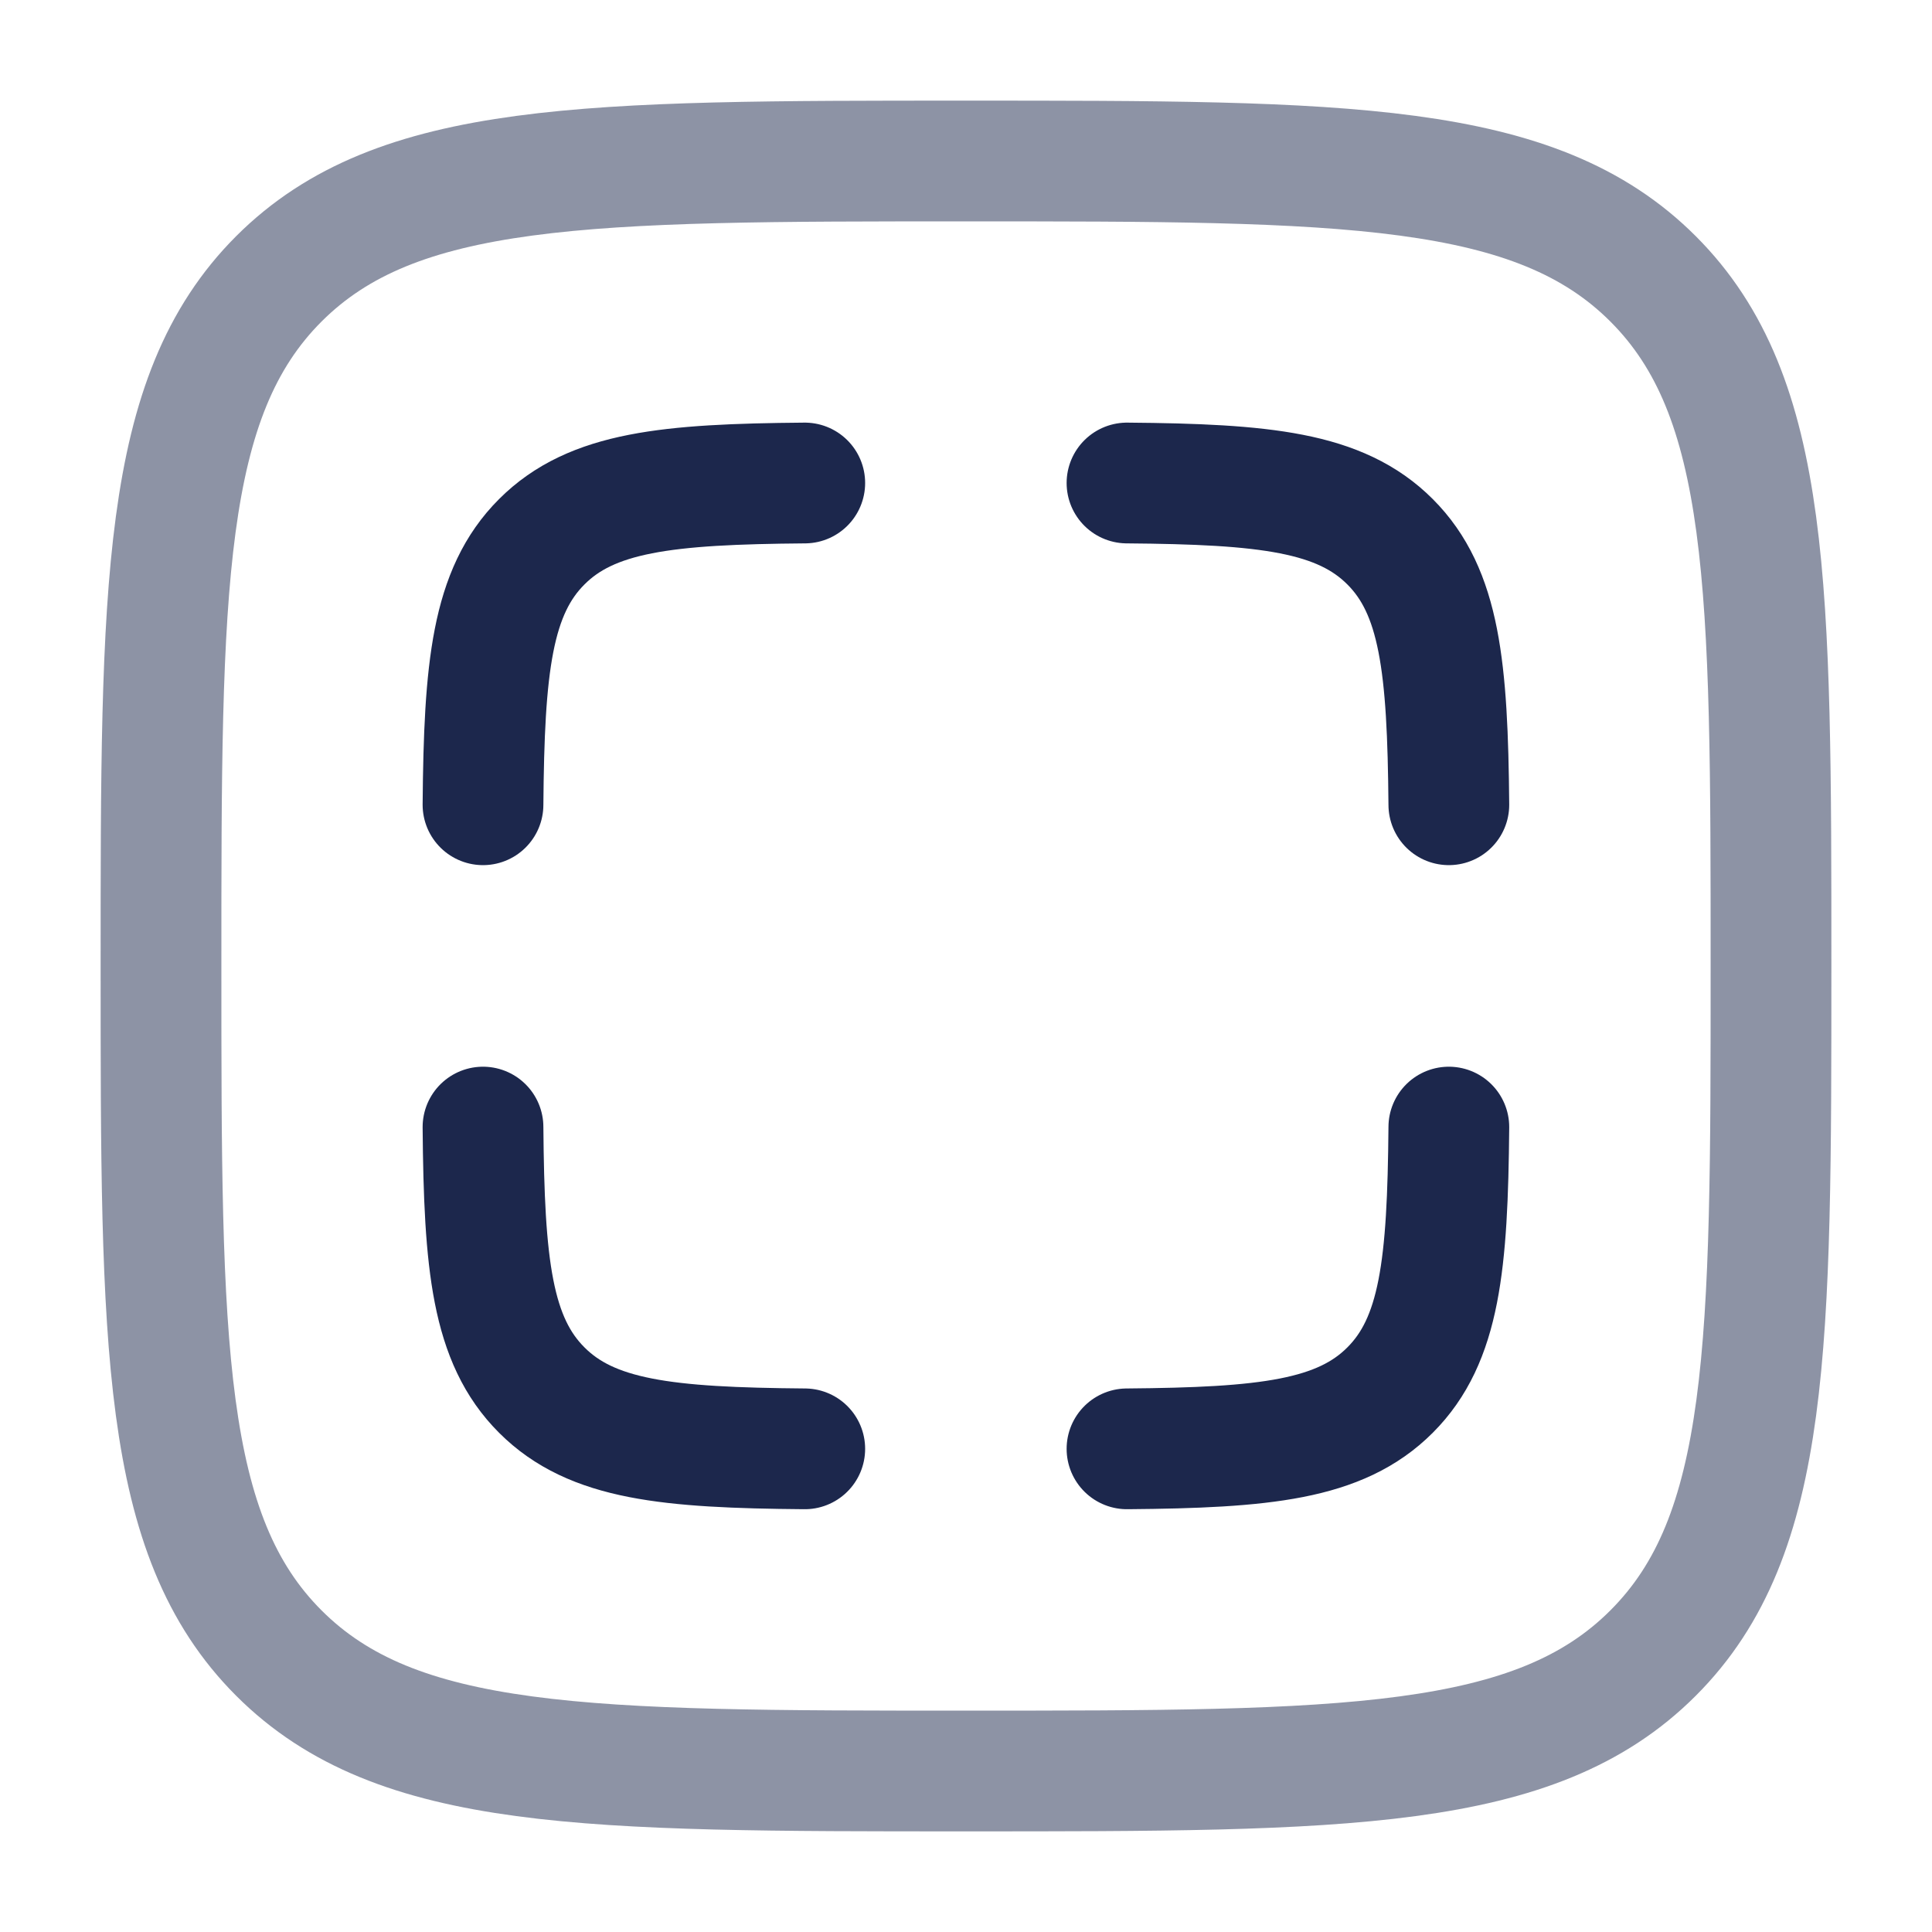
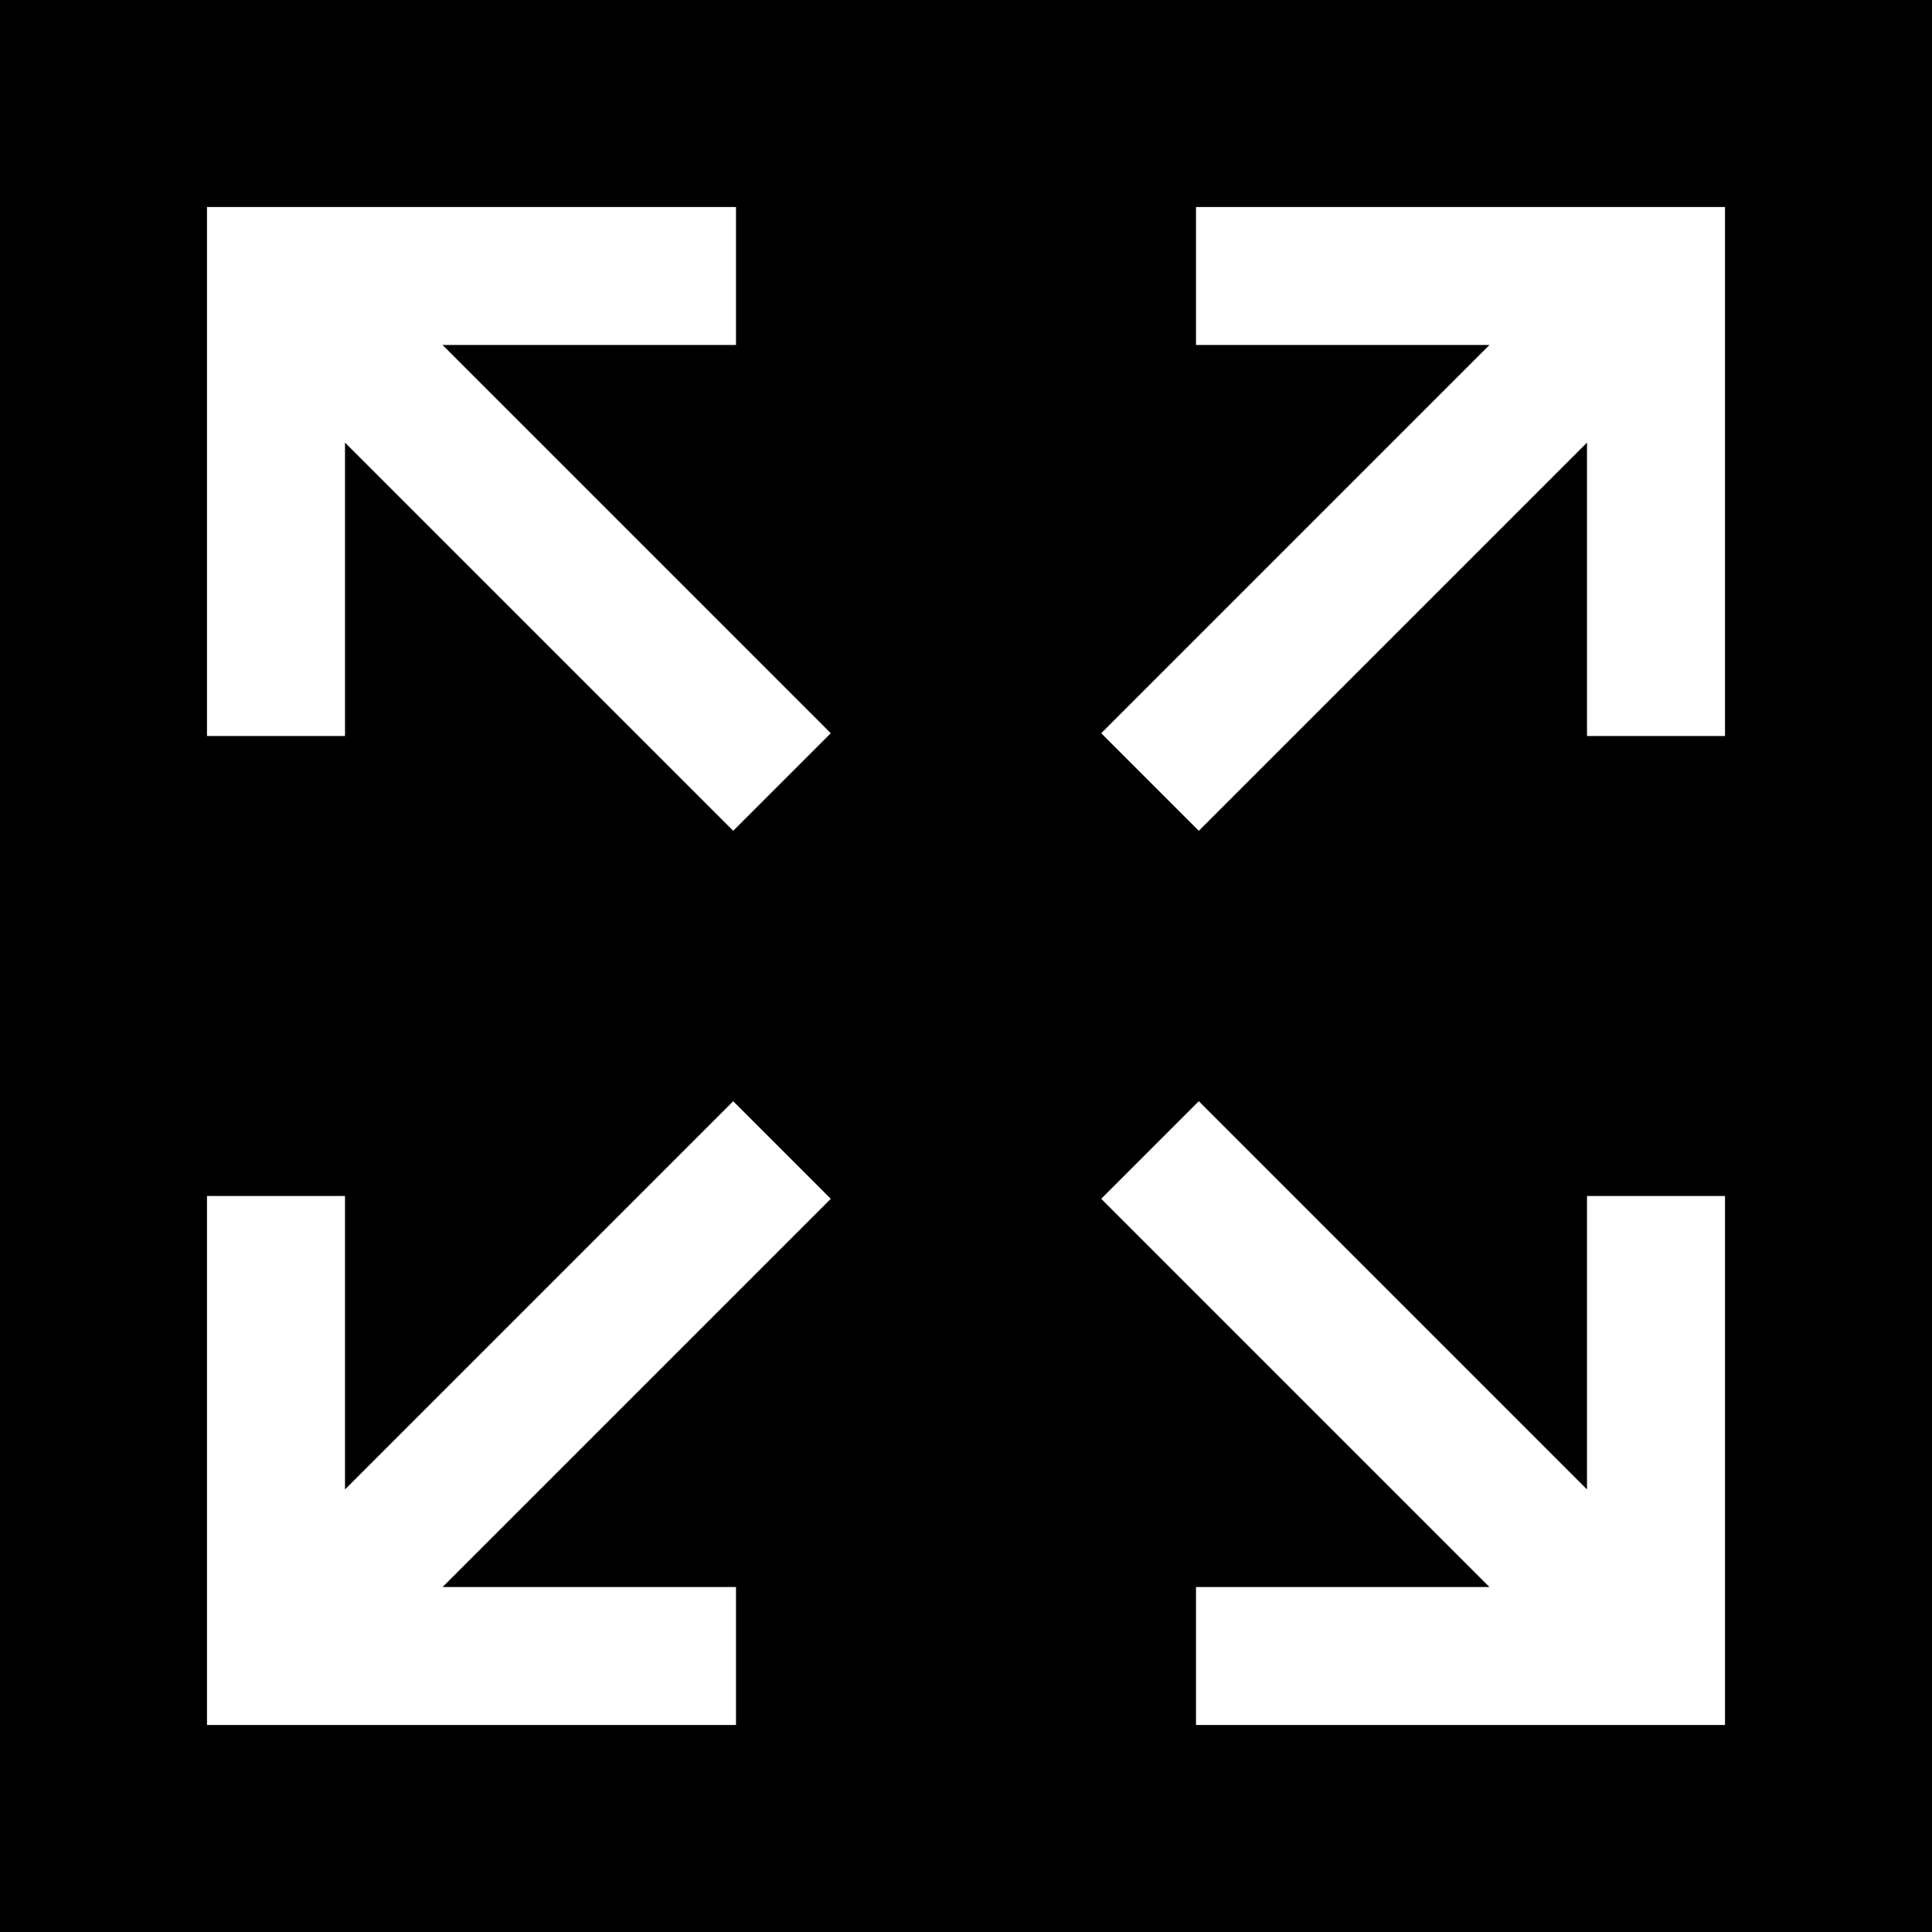
- <svg xmlns="http://www.w3.org/2000/svg" width="800px" height="800px" viewBox="0 0 24 24" fill="none">
-   <path d="M6 9.997C6.014 8.291 6.109 7.35 6.73 6.73C7.35 6.109 8.291 6.014 9.997 6" stroke="#1C274C" stroke-width="1.5" stroke-linecap="round" />
-   <path d="M6 14.001C6.014 15.707 6.109 16.648 6.73 17.268C7.35 17.889 8.291 17.984 9.997 17.998" stroke="#1C274C" stroke-width="1.5" stroke-linecap="round" />
-   <path d="M17.998 9.997C17.983 8.291 17.888 7.35 17.268 6.73C16.648 6.109 15.707 6.014 14 6" stroke="#1C274C" stroke-width="1.5" stroke-linecap="round" />
-   <path d="M17.998 14.001C17.983 15.707 17.888 16.648 17.268 17.268C16.648 17.889 15.707 17.984 14 17.998" stroke="#1C274C" stroke-width="1.5" stroke-linecap="round" />
-   <path opacity="0.5" d="M2 12C2 7.286 2 4.929 3.464 3.464C4.929 2 7.286 2 12 2C16.714 2 19.071 2 20.535 3.464C22 4.929 22 7.286 22 12C22 16.714 22 19.071 20.535 20.535C19.071 22 16.714 22 12 22C7.286 22 4.929 22 3.464 20.535C2 19.071 2 16.714 2 12Z" stroke="#1C274C" stroke-width="1.5" />
+ <svg xmlns="http://www.w3.org/2000/svg" fill="#000000" height="800px" width="800px" version="1.1" id="Layer_1" viewBox="0 0 512 512" xml:space="preserve">
+   <g>
+     <g>
+       <path d="M0,0v512h512V0H0z M195.048,420.571v36.571H54.857v-140.19h36.571v77.762l102.88-102.88l25.86,25.86L117.291,420.571    H195.048z M194.309,220.17L91.429,117.291v77.757H54.857V54.857h140.19v36.571h-77.762L220.169,194.31L194.309,220.17z     M457.143,457.143h-140.19v-36.571h77.757l-102.878-102.88l25.86-25.86l102.88,102.883v-77.762h36.571V457.143z M457.143,195.048    h-36.571v-77.757l-102.88,102.88l-25.86-25.86L394.714,91.429h-77.762V54.857h140.19V195.048z" />
+     </g>
+   </g>
</svg>
